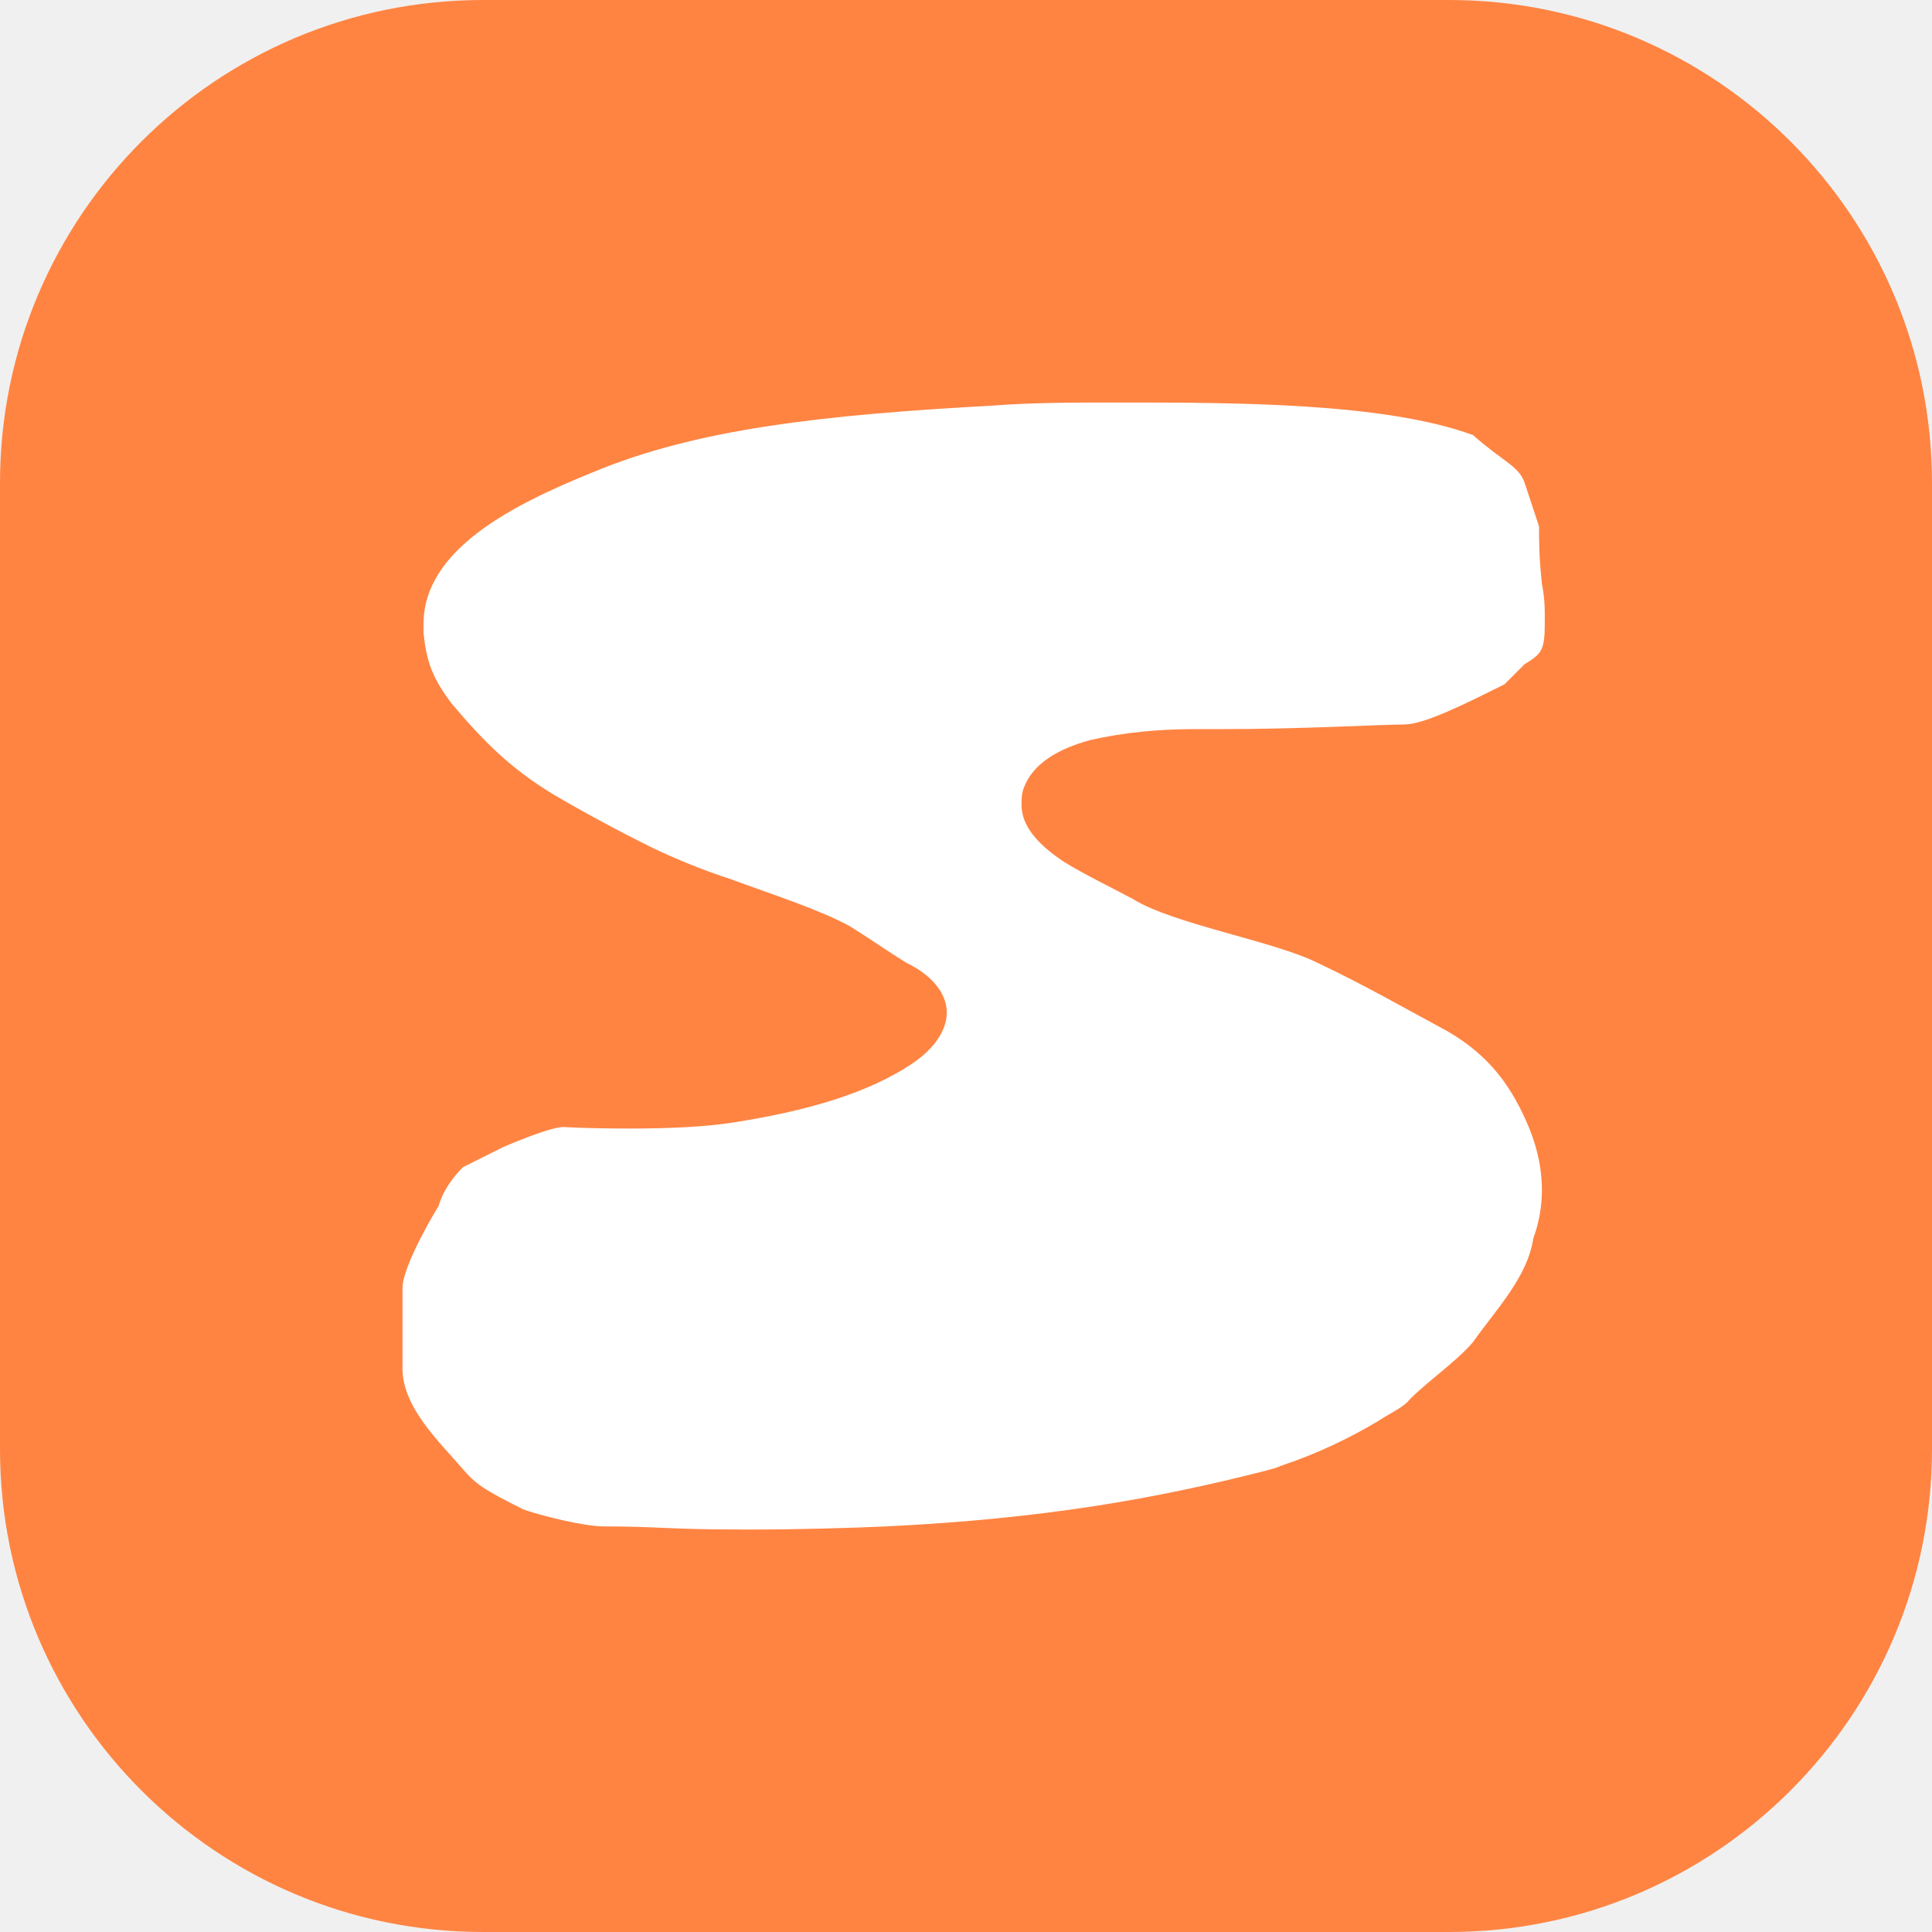
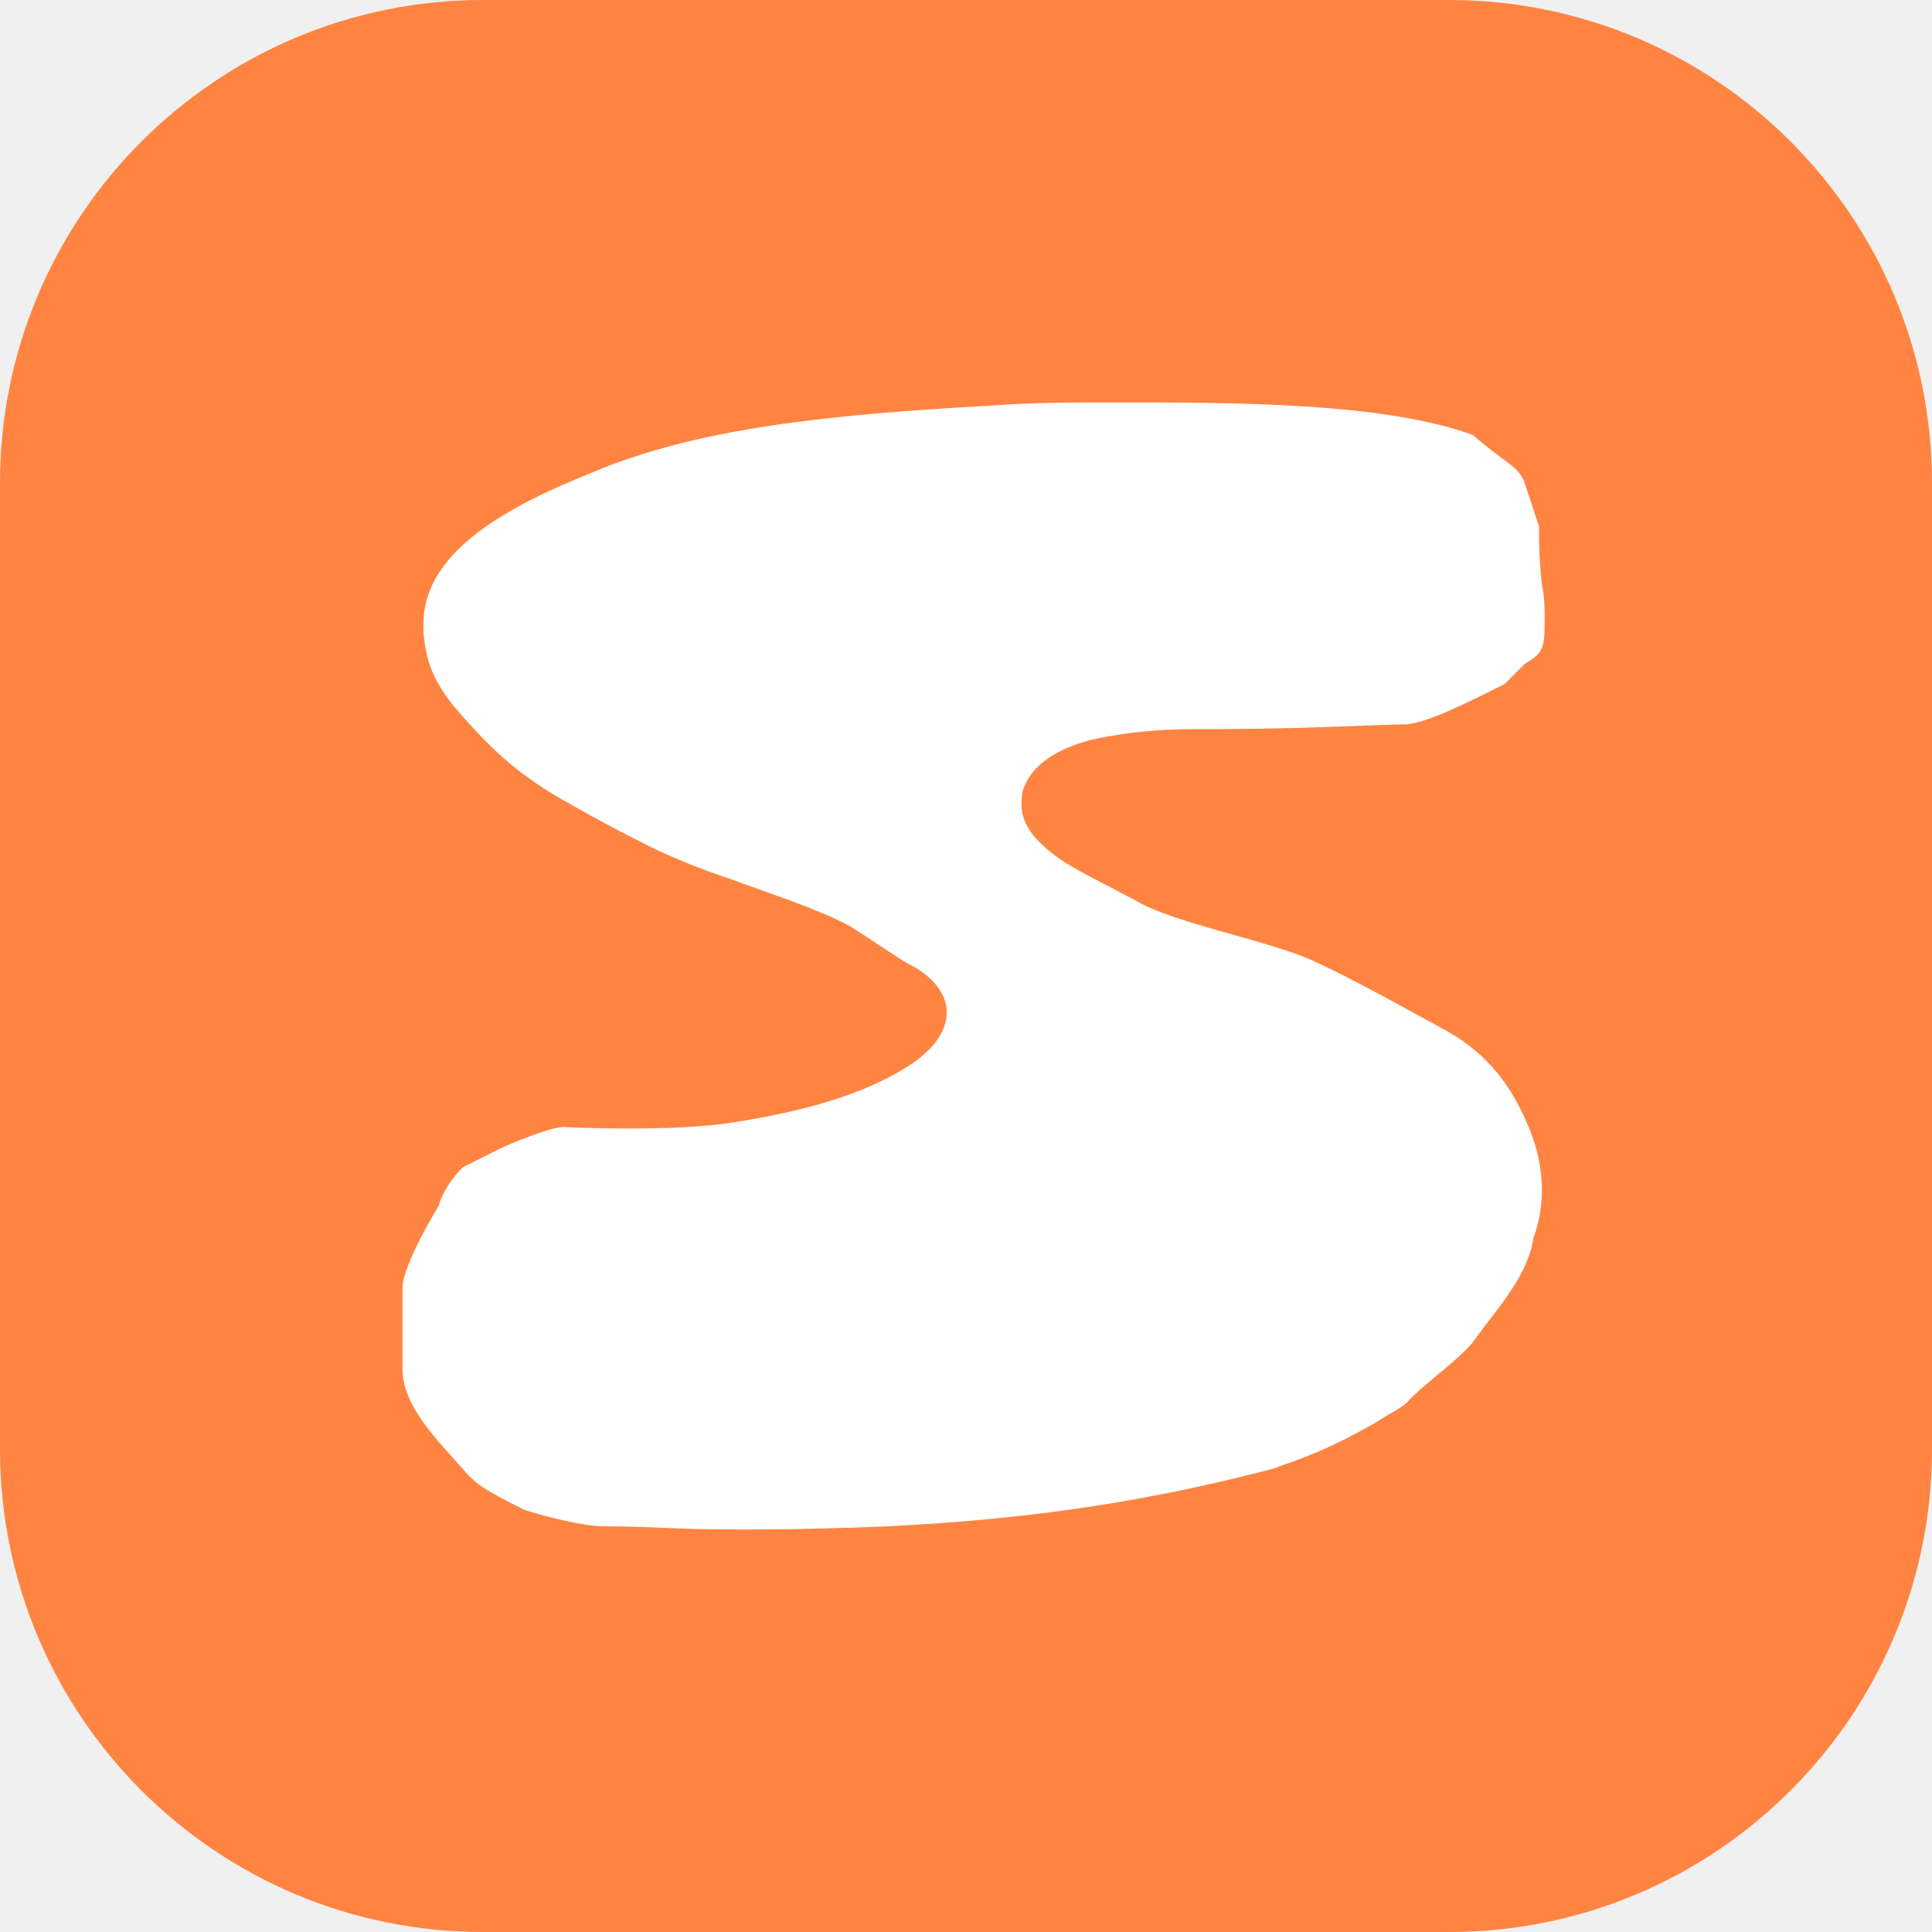
- <svg xmlns="http://www.w3.org/2000/svg" width="48" height="48" viewBox="0 0 48 48" fill="none">
-   <rect width="48" height="48" rx="12" fill="#FF8442" />
-   <path d="M30.308 18.115H29.665C28.808 18.115 27.951 18.192 27.094 18.385C26.237 18.615 25.665 19 25.451 19.538C25.38 19.692 25.38 19.846 25.38 20C25.38 20.538 25.808 21 26.451 21.423C26.951 21.731 27.594 22.038 28.165 22.346C29.165 22.962 31.665 23.385 32.737 23.923C33.88 24.462 34.88 25.038 35.951 25.615C37.023 26.231 37.523 27 37.88 27.769C38.165 28.385 38.308 28.962 38.308 29.577C38.308 29.962 38.237 30.385 38.094 30.769C37.951 31.731 37.165 32.538 36.594 33.346C36.165 33.846 35.523 34.269 35.023 34.769C34.88 34.962 34.523 35.115 34.237 35.308C33.523 35.731 32.737 36.115 31.808 36.423C31.737 36.462 31.594 36.5 31.451 36.538C28.737 37.231 25.951 37.731 22.023 37.923C21.165 37.962 19.808 38 18.808 38H18.38C16.594 38 16.357 37.923 15 37.923C14.5 37.923 13.429 37.654 13 37.5C12 37 11.816 36.866 11.5 36.5C10.902 35.808 10 34.962 10 34C10 32.731 10 33.154 10 32C10 31.423 10.902 29.951 10.902 29.951C10.902 29.951 11 29.5 11.5 29L12.5 28.5C12.5 28.5 13.643 28 14 28C14 28 14.523 28.038 15.665 28.038C16.594 28.038 17.523 28 18.237 27.885C19.951 27.615 21.523 27.192 22.665 26.423C23.237 26.038 23.523 25.577 23.523 25.154C23.523 24.692 23.165 24.231 22.523 23.923C22.023 23.615 21.594 23.308 21.094 23C20.308 22.577 19.094 22.192 18.165 21.846C17.451 21.615 16.808 21.346 16.237 21.077C15.38 20.654 14.523 20.192 13.737 19.731C12.665 19.077 12.023 18.423 11.237 17.5C10.737 16.846 10.594 16.423 10.523 15.731V15.5C10.523 13.654 12.737 12.539 14.737 11.731C17.308 10.654 20.451 10.308 24.665 10.077C25.665 10 26.737 10 27.737 10C30.665 10 34.38 10 36.594 10.808C37.38 11.5 37.737 11.577 37.88 12L38.237 13.077C38.237 13.5 38.237 13.808 38.308 14.5C38.38 14.885 38.38 15.077 38.38 15.461C38.38 16.154 38.308 16.239 37.88 16.5L37.38 17C36.38 17.5 35.38 18 34.88 18C34.308 18 32.38 18.115 30.308 18.115Z" fill="white" />
+ <svg xmlns="http://www.w3.org/2000/svg" fill="none" height="48" viewBox="0 0 48 48" width="48">
+   <rect fill="#ff8442" height="48" rx="12" width="48" />
+   <path d="m30.308 18.115h-.643c-.857 0-1.714.077-2.571.269-.857.231-1.429.615-1.643 1.154-.071.154-.071.308-.071.462 0 .538.429 1 1.071 1.423.5.308 1.143.615 1.714.923 1 .615 3.5 1.038 4.571 1.577 1.143.538 2.143 1.115 3.214 1.692 1.071.615 1.571 1.385 1.929 2.154.286.615.429 1.192.429 1.808 0 .385-.071.808-.214 1.192-.143.962-.929 1.769-1.5 2.577-.429.5-1.071.923-1.571 1.423-.143.192-.5.346-.786.538-.714.423-1.5.808-2.429 1.115-.071.038-.214.077-.357.115-2.714.692-5.5 1.192-9.428 1.385-.857.038-2.214.077-3.214.077h-.429c-1.786 0-2.022-.077-3.38-.077-.5 0-1.571-.269-2-.423-1-.5-1.184-.634-1.5-1-.598-.692-1.5-1.538-1.5-2.5 0-1.269 0-.846 0-2 0-.577.902-2.049.902-2.049s.098-.451.598-.951l1-.5s1.143-.5 1.5-.5c0 0 .522.038 1.665.038.929 0 1.857-.038 2.571-.154 1.714-.269 3.286-.692 4.429-1.462.571-.385.857-.846.857-1.269 0-.462-.357-.923-1-1.231-.5-.308-.929-.615-1.429-.923-.786-.423-2-.808-2.929-1.154-.714-.231-1.357-.5-1.929-.769-.857-.423-1.714-.885-2.5-1.346-1.071-.654-1.714-1.308-2.5-2.231-.5-.654-.643-1.077-.714-1.769v-.231c0-1.846 2.214-2.962 4.214-3.769 2.571-1.077 5.714-1.423 9.929-1.654 1-.077 2.071-.077 3.071-.077 2.929 0 6.643 0 8.857.808.786.692 1.143.769 1.286 1.192l.357 1.077c0 .423 0 .731.071 1.423.071.385.071.577.071.962 0 .692-.071.778-.5 1.038l-.5.5c-1 .5-2 1-2.5 1-.571 0-2.5.115-4.571.115z" fill="#fff" />
</svg>
